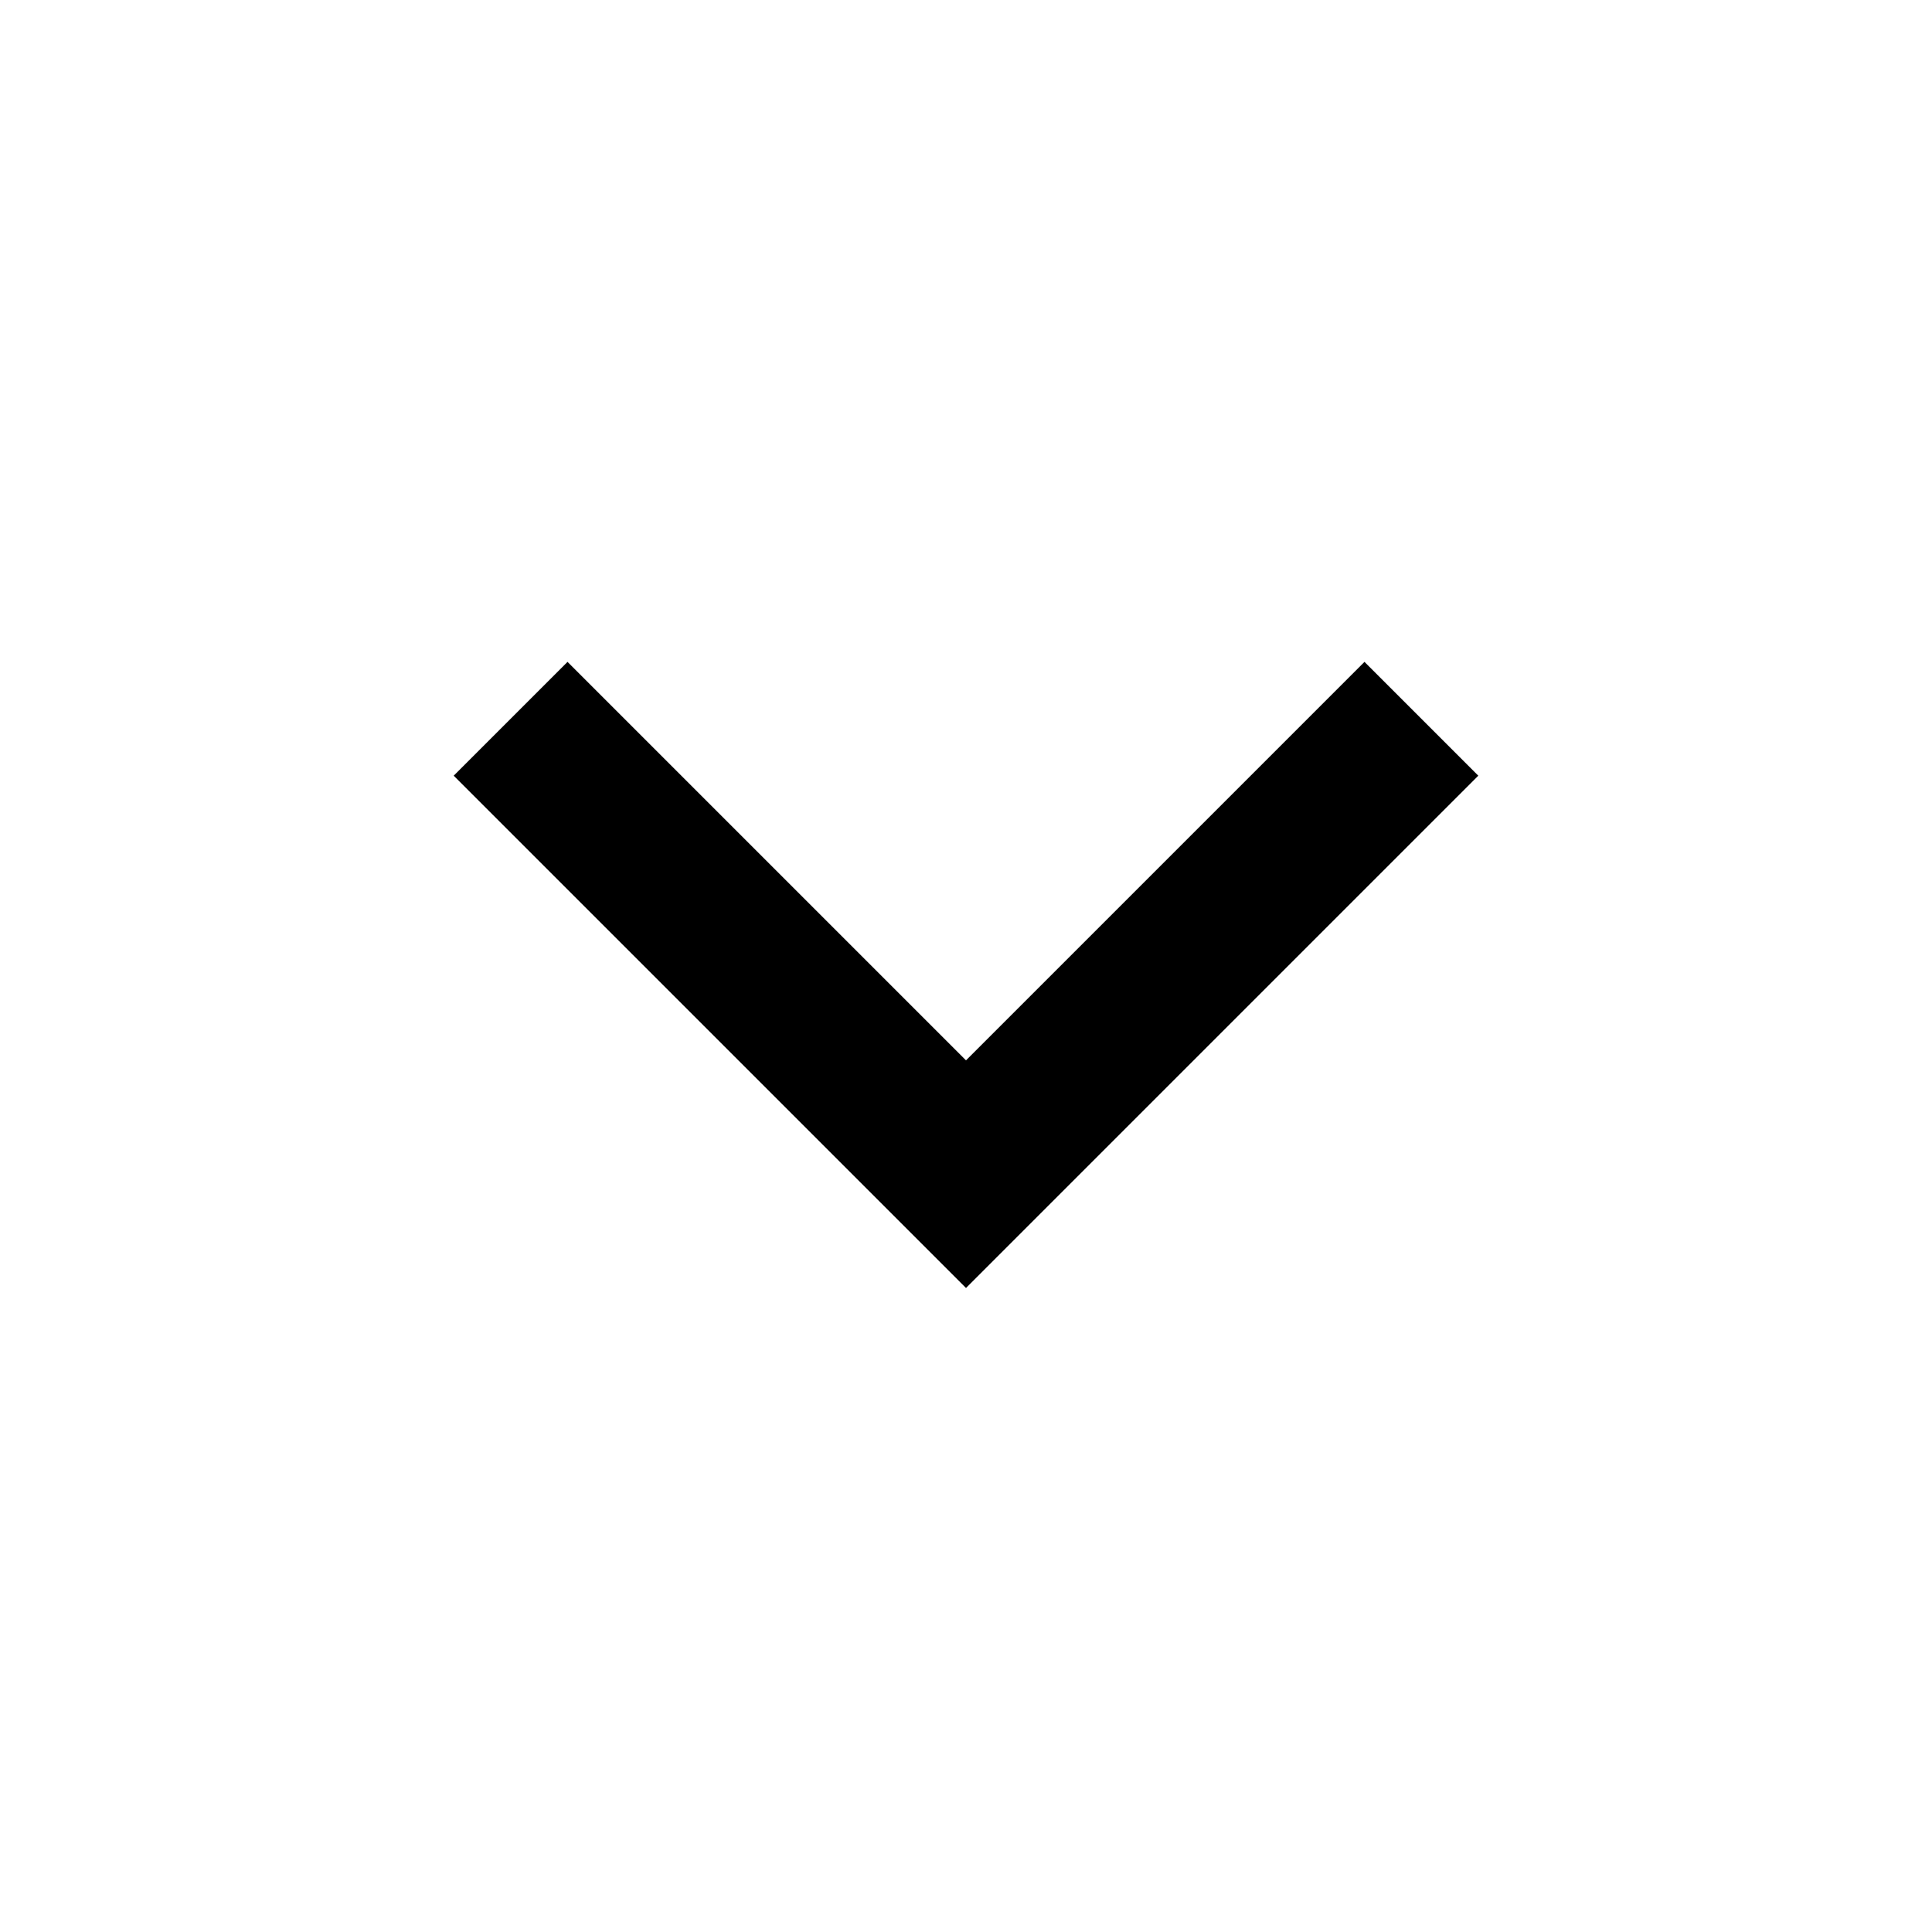
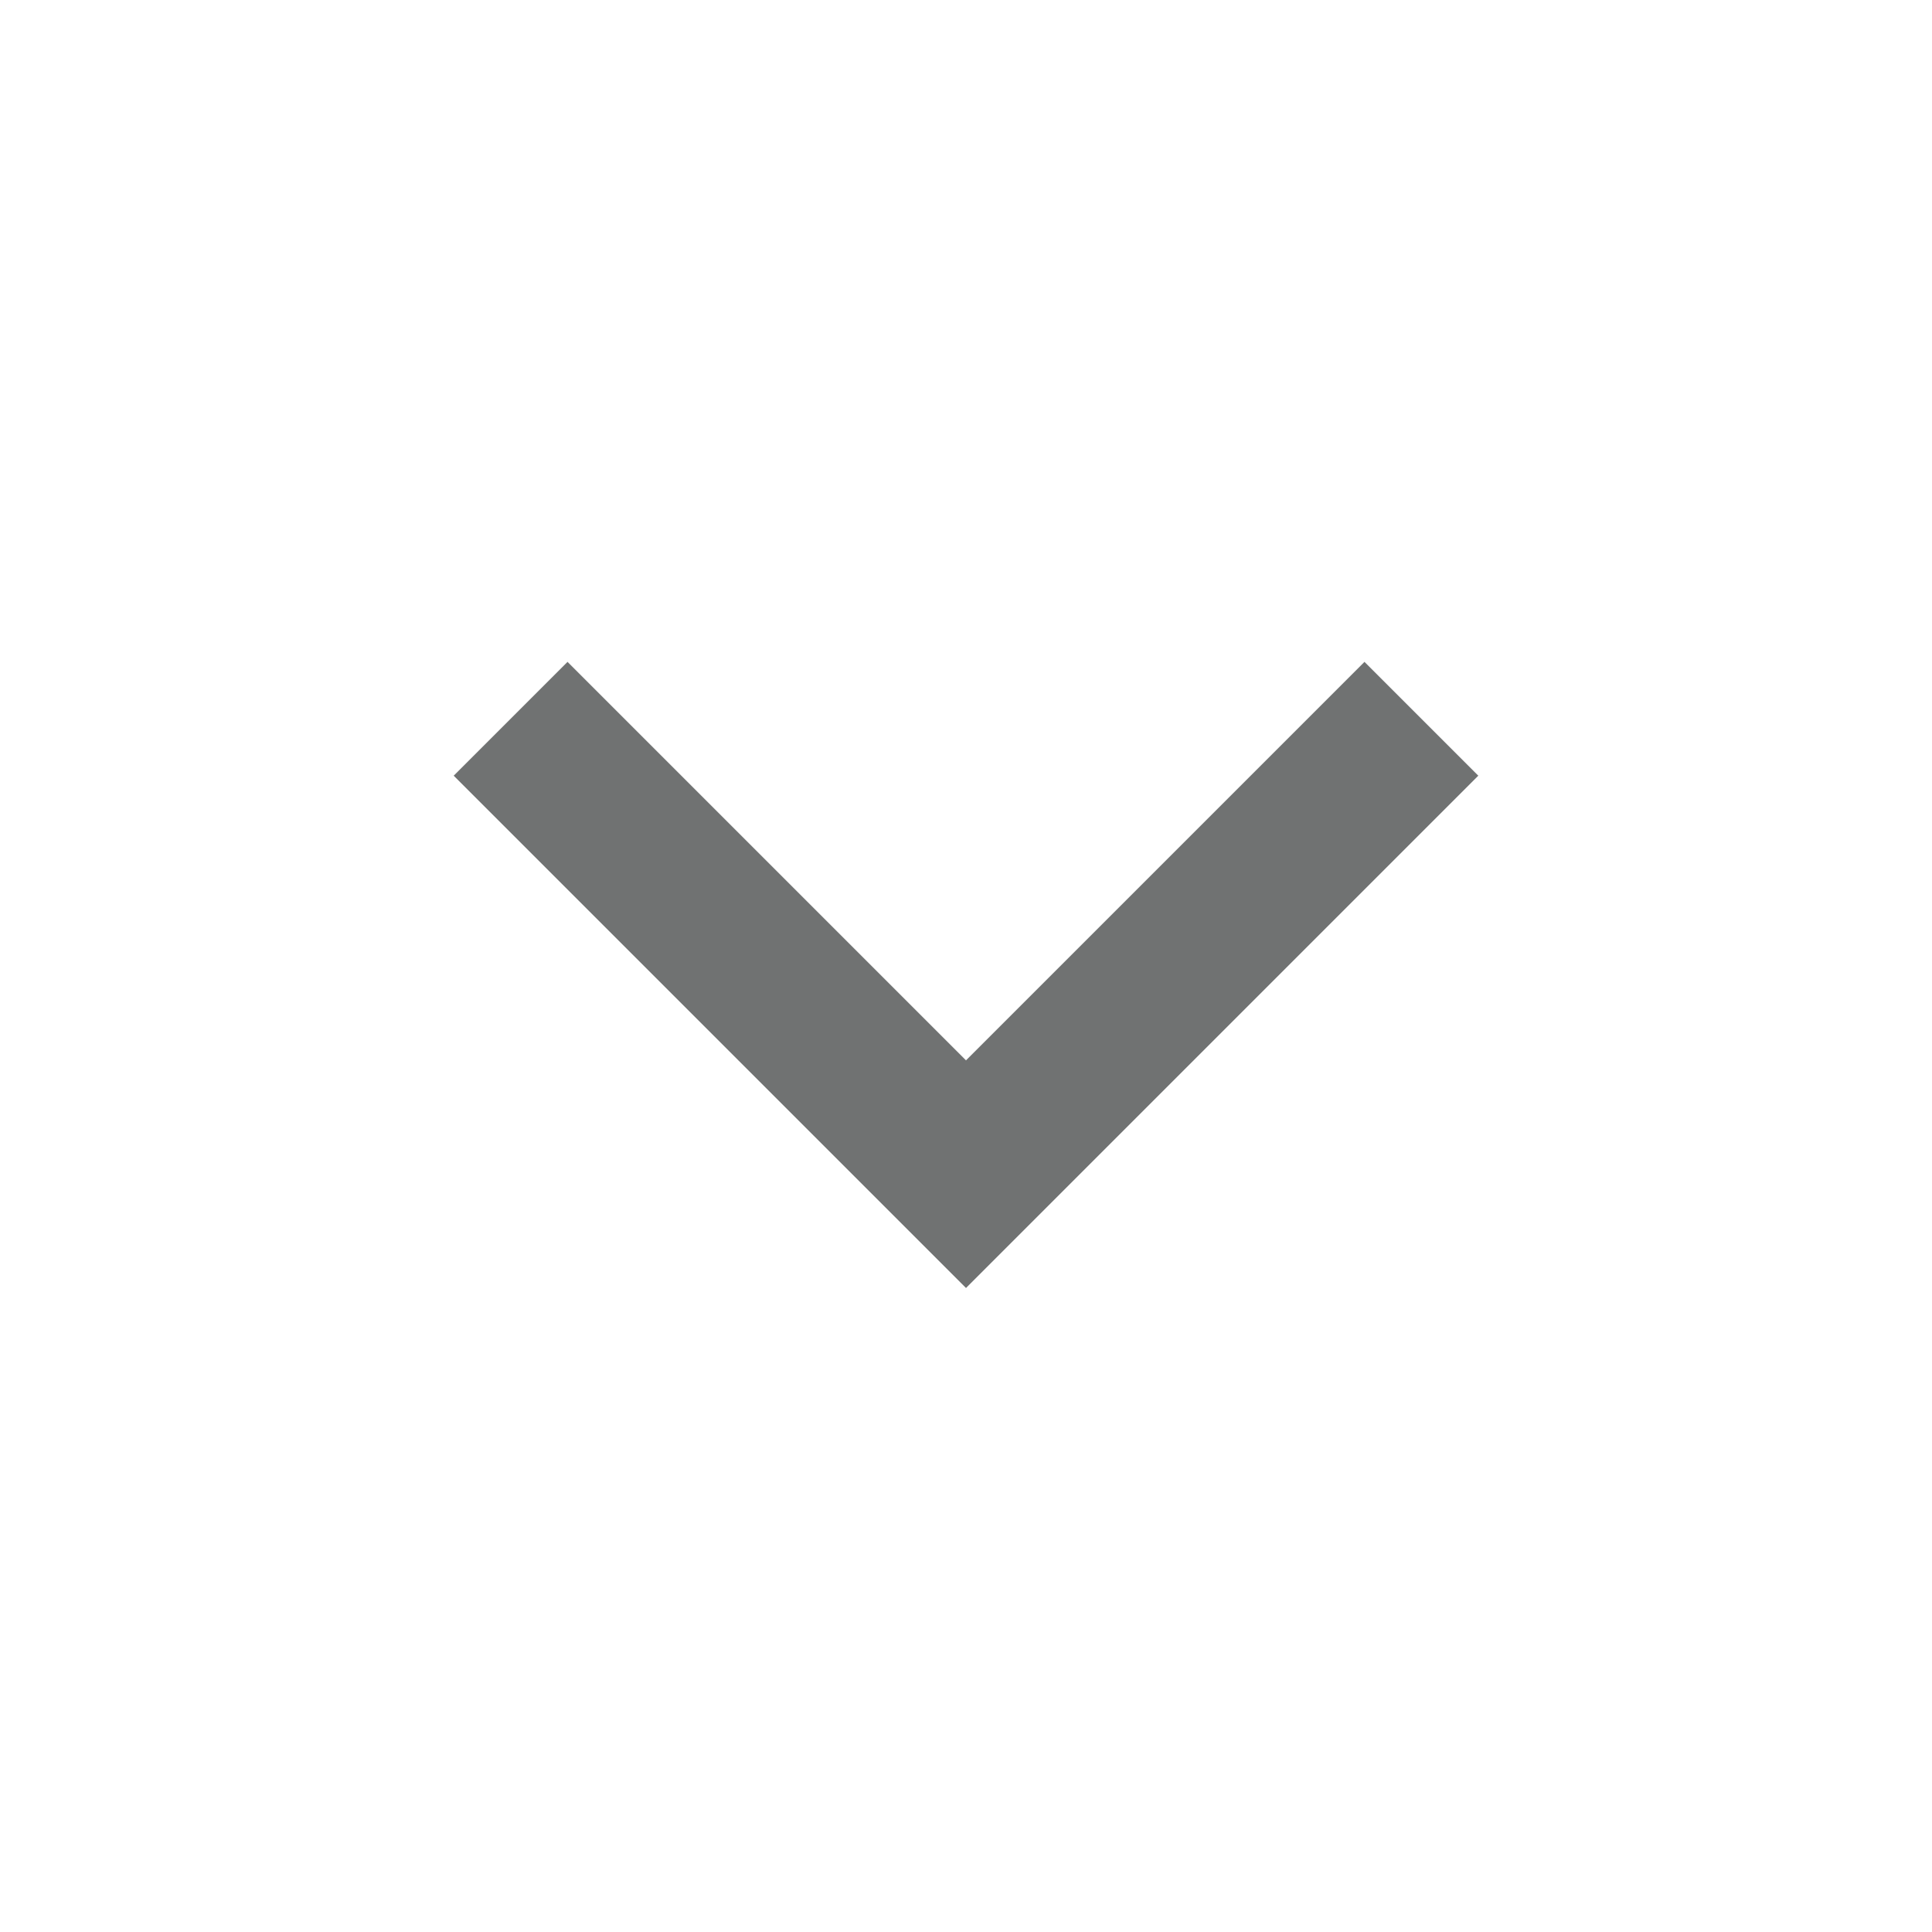
<svg xmlns="http://www.w3.org/2000/svg" viewBox="0 0 24 24" width="24" height="24">
  <path fill="none" d="M0 0h24v24H0z" />
-   <path d="M12 13.172l4.95-4.95 1.414 1.414L12 16 5.636 9.636 7.05 8.222z" />
+   <path d="M12 13.172l4.95-4.95 1.414 1.414L12 16 5.636 9.636 7.05 8.222z" fill="rgba(112,114,114,1)" />
</svg>
